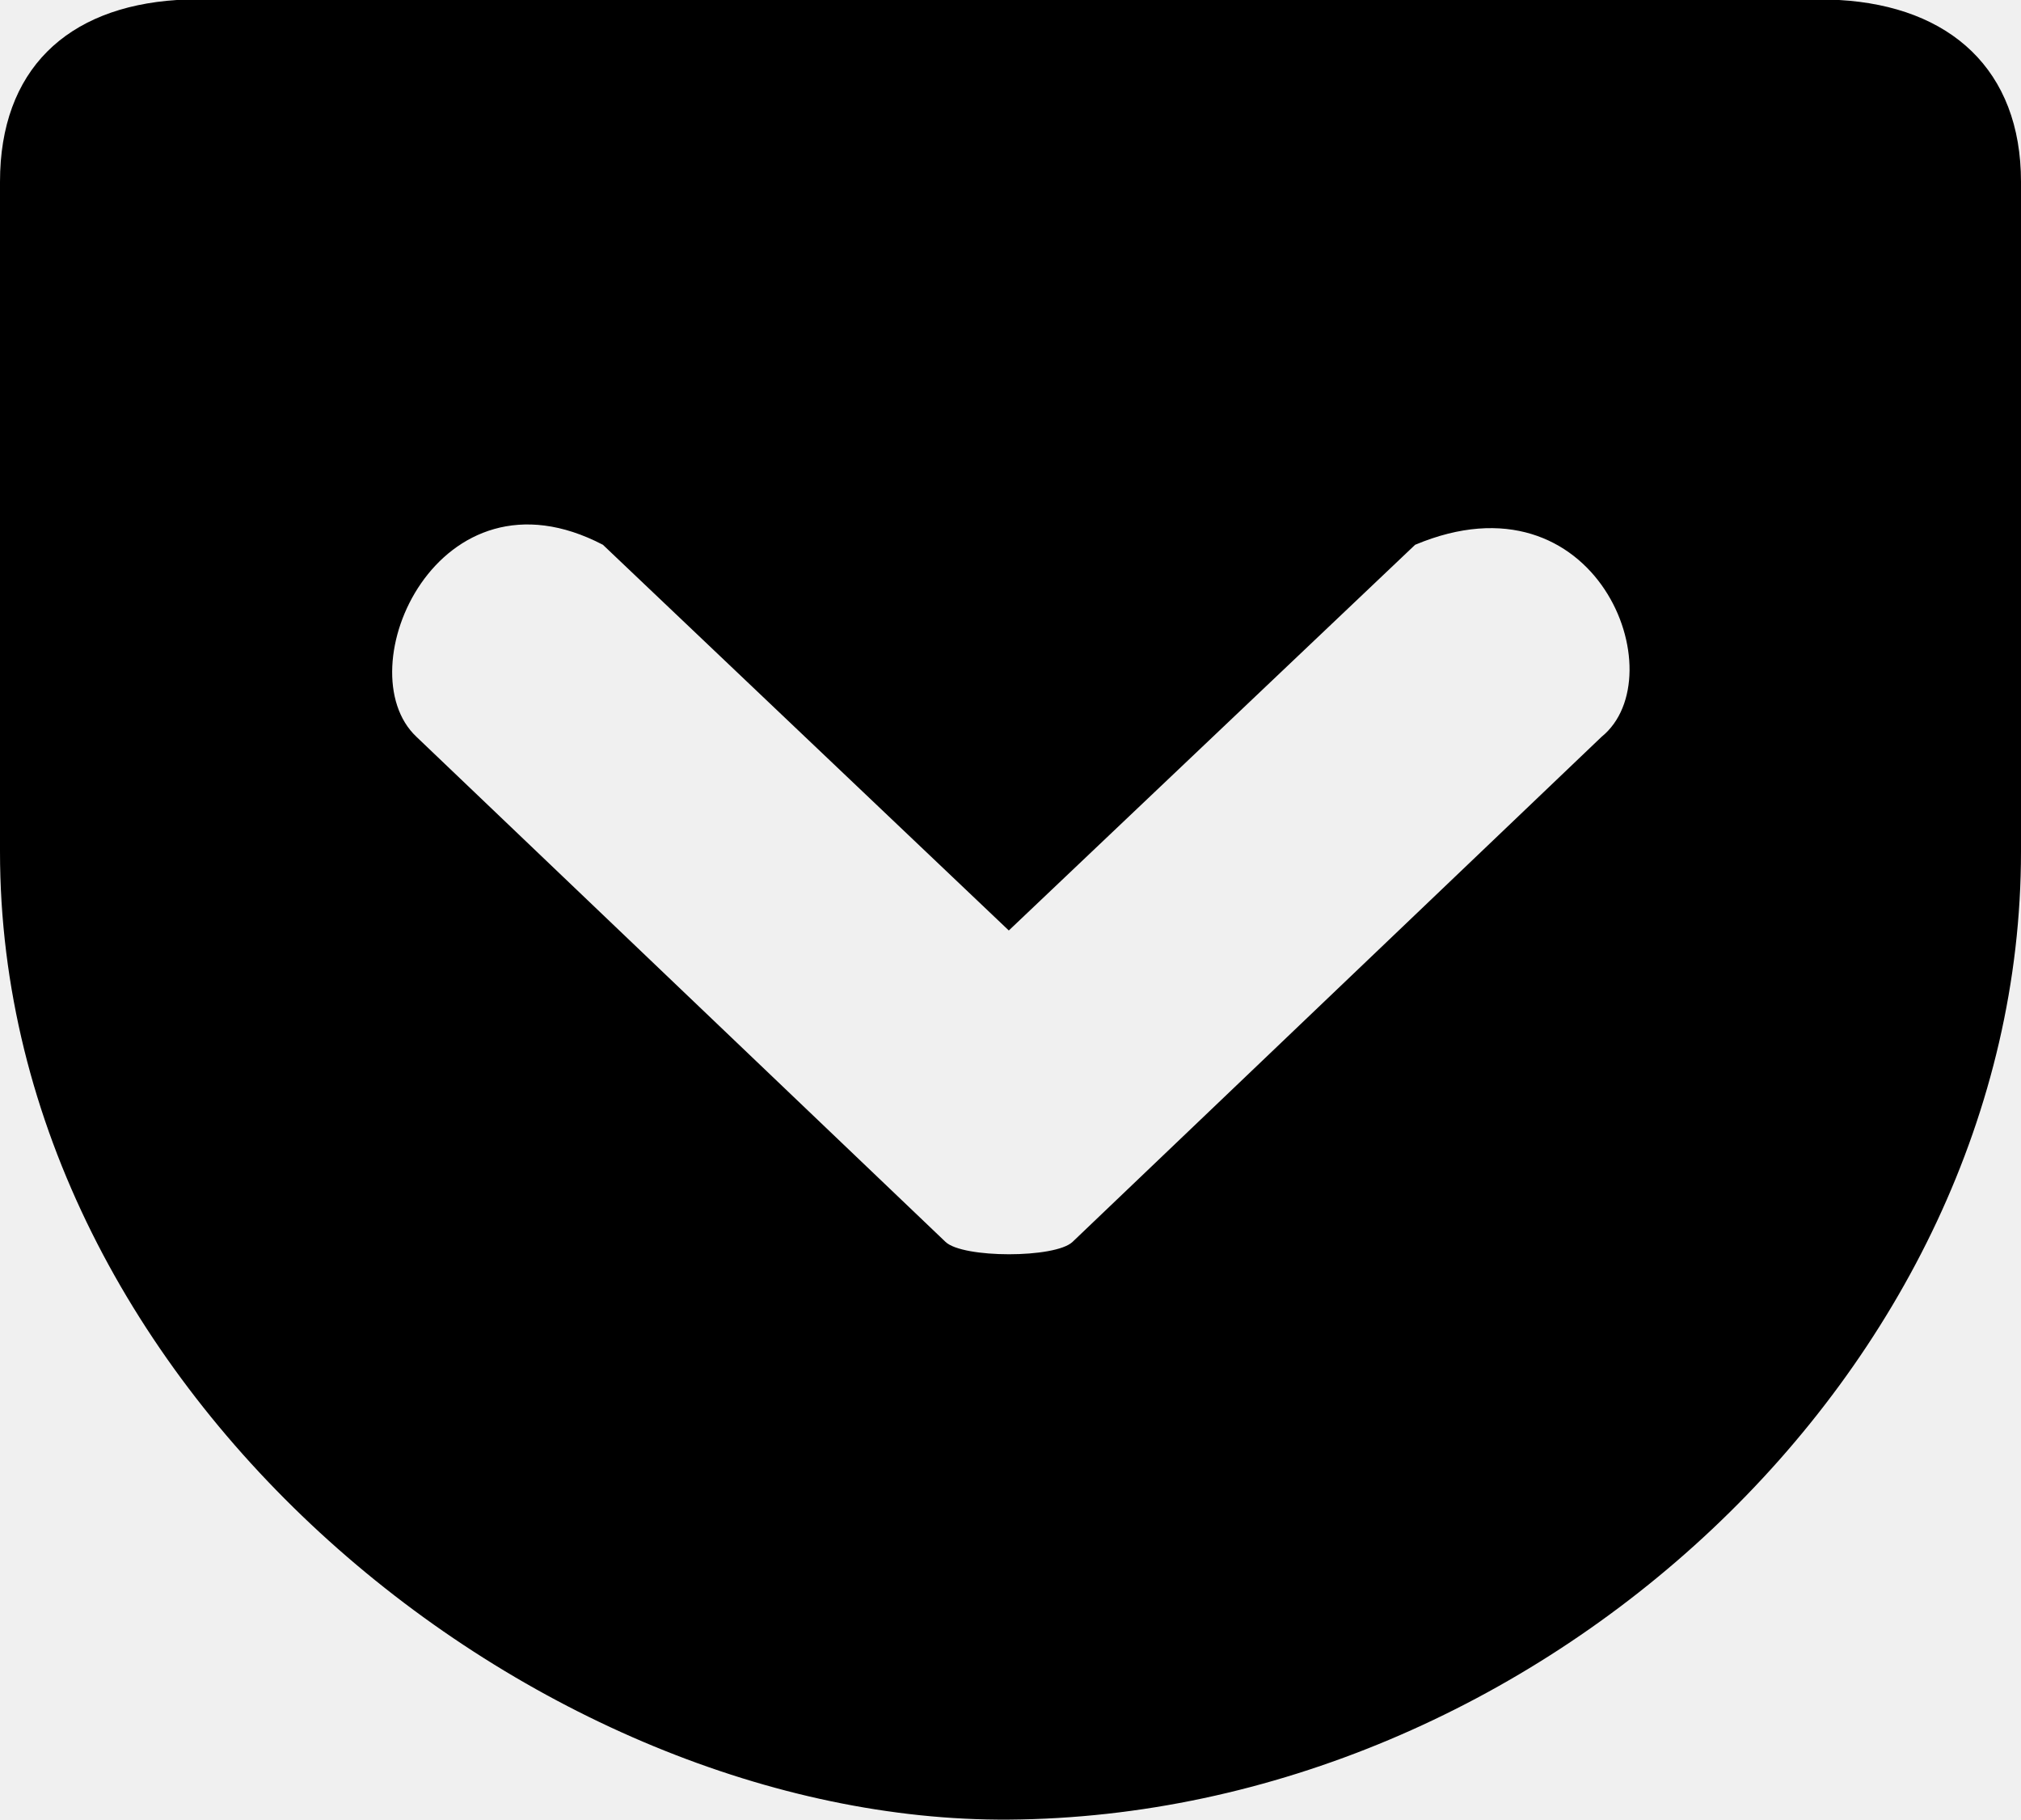
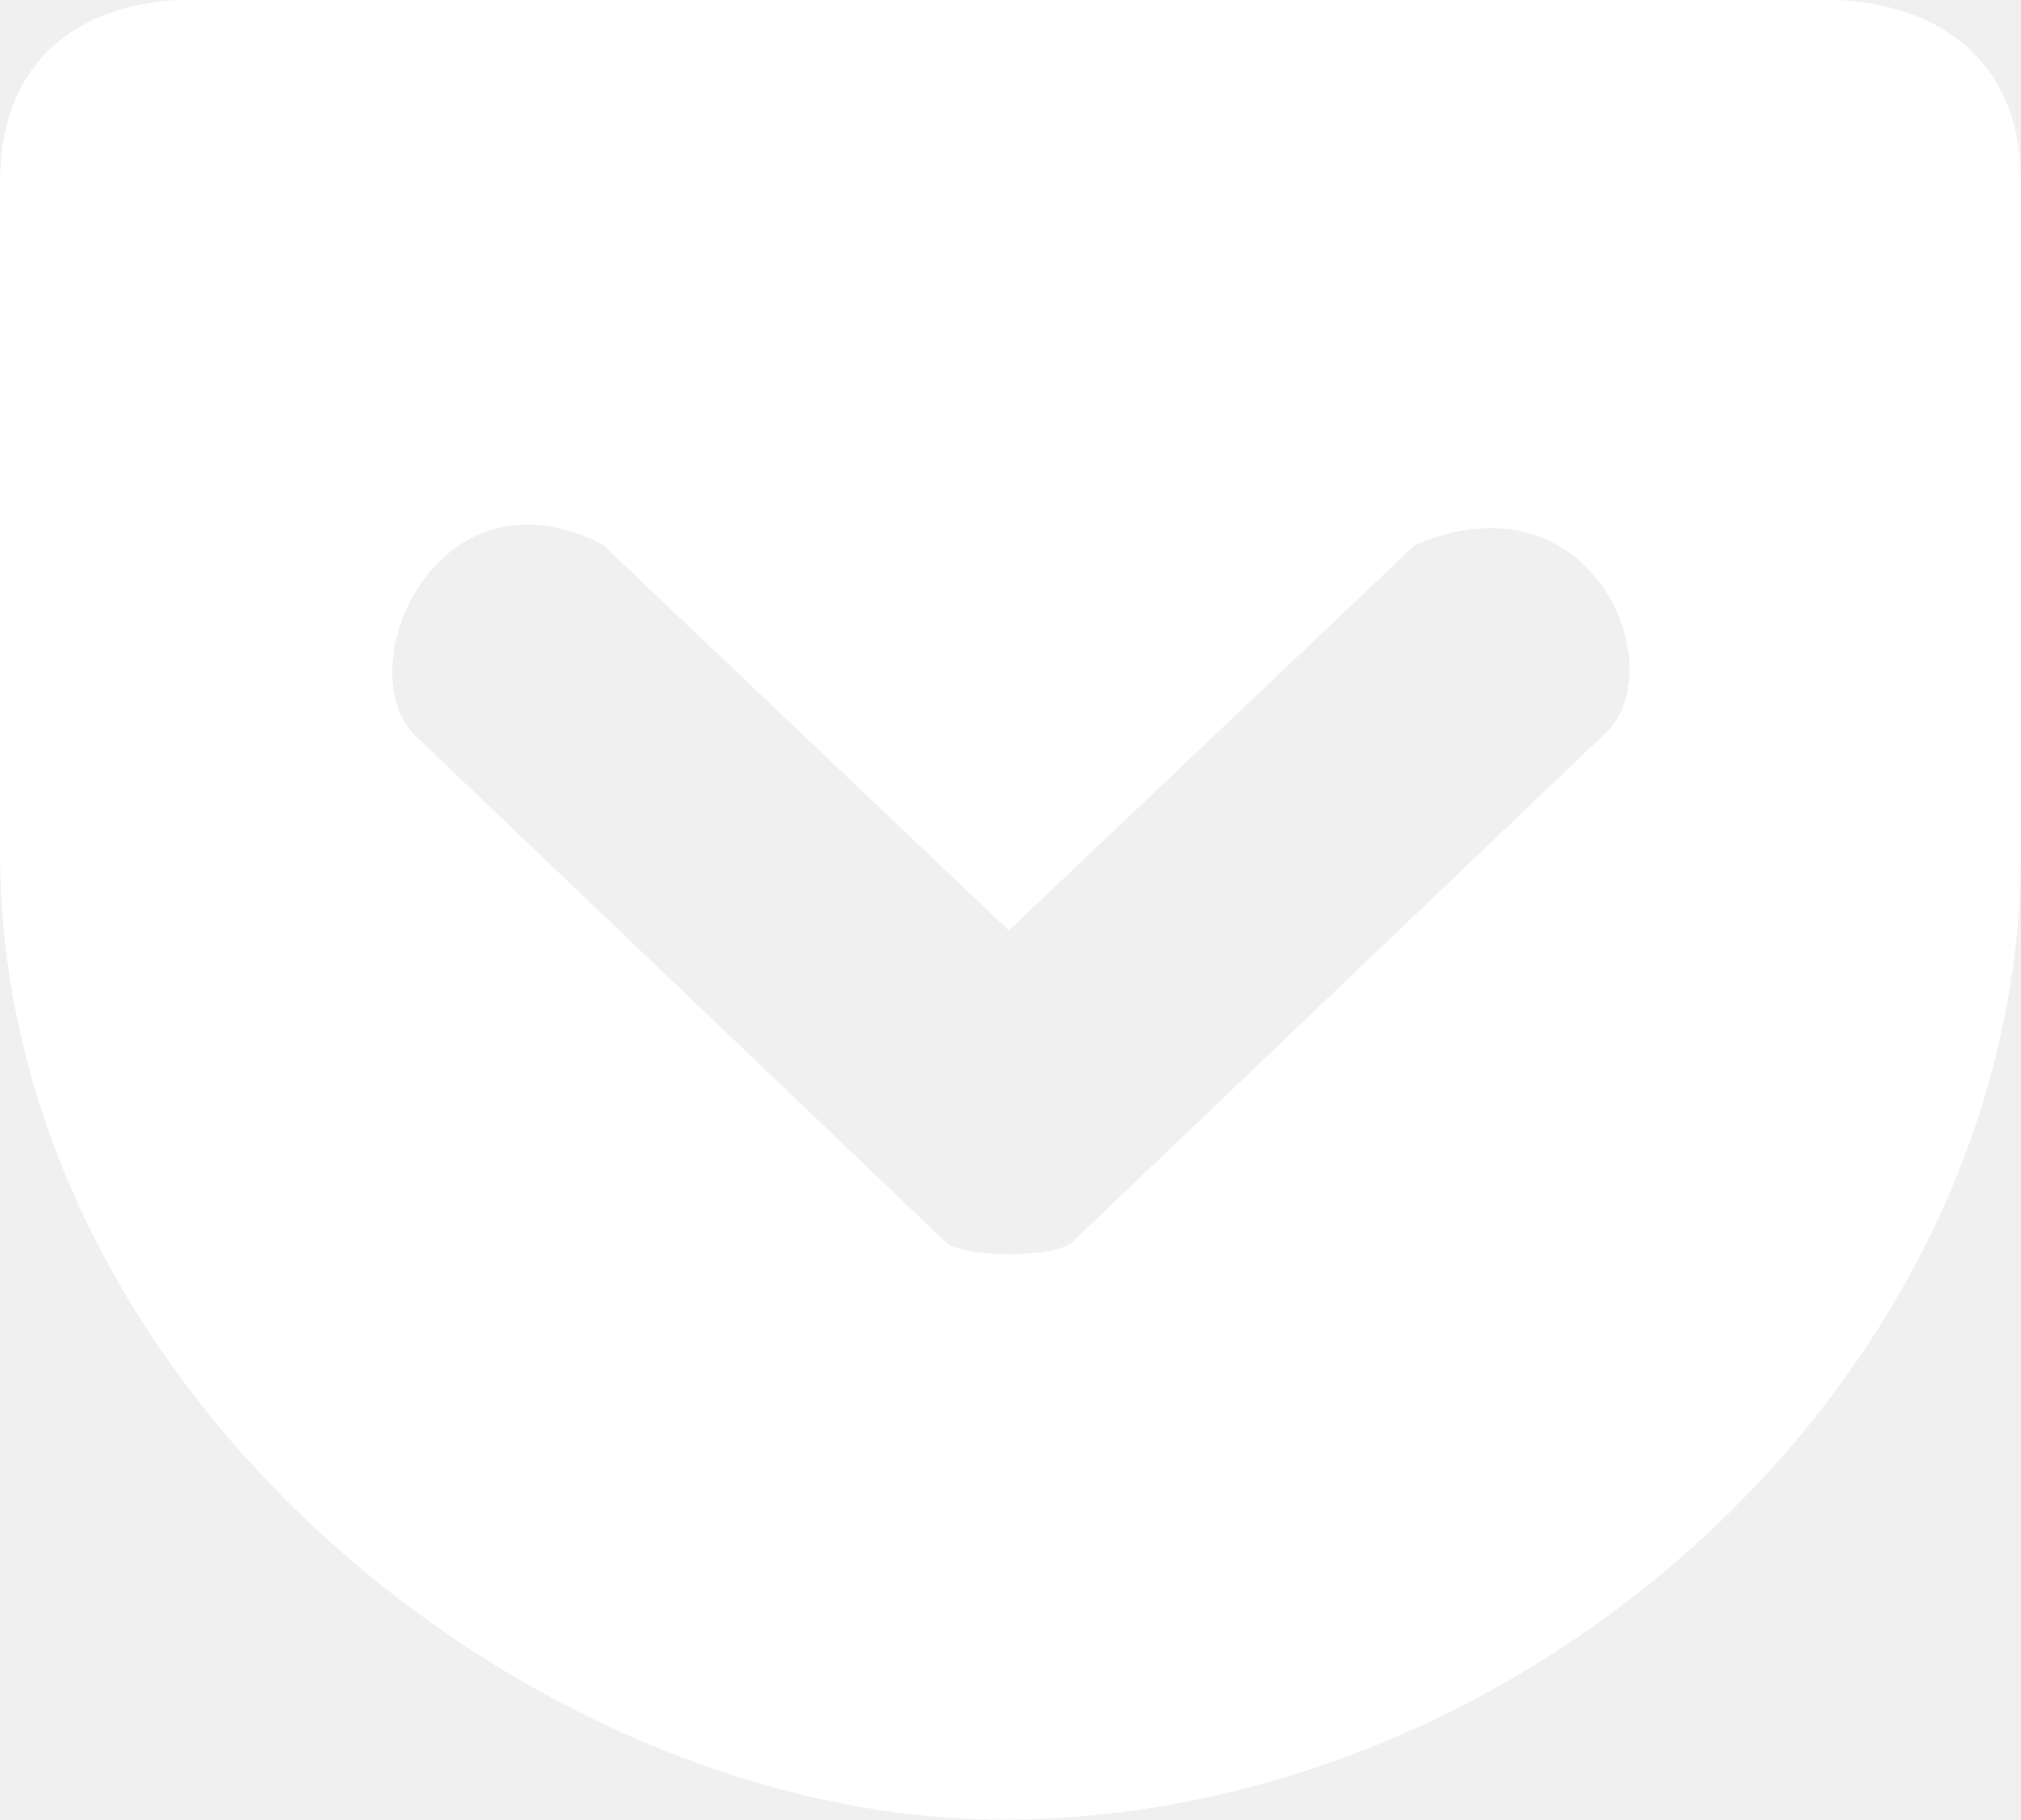
<svg xmlns="http://www.w3.org/2000/svg" width="445.529" height="401.074" viewBox="75.247 261.708 445.529 401.074">
-   <path d="M114.22 261.708c-24.276 1.582-38.973 15.44-38.973 40.088v147.61c0 119.894 119.242 214.115 222.393 213.37 115.986-.836 223.137-98.778 223.137-213.37v-147.61c0-24.74-15.626-38.693-40.088-40.088H114.22zm93.942 120.08L297.64 466.8l89.57-85.013c40.09-16.835 57.575 28.927 41.112 42.32L311.685 535.444c-3.813 3.628-24.183 3.628-27.996 0L167.05 424.107c-15.72-14.79 4.744-61.295 41.112-42.32z" />
+   <path fill="#fff" d="M114.22 261.708c-24.276 1.582-38.973 15.44-38.973 40.088v147.61c0 119.894 119.242 214.115 222.393 213.37 115.986-.836 223.137-98.778 223.137-213.37v-147.61c0-24.74-15.626-38.693-40.088-40.088H114.22zm93.942 120.08L297.64 466.8l89.57-85.013c40.09-16.835 57.575 28.927 41.112 42.32L311.685 535.444c-3.813 3.628-24.183 3.628-27.996 0L167.05 424.107c-15.72-14.79 4.744-61.295 41.112-42.32z" />
</svg>
